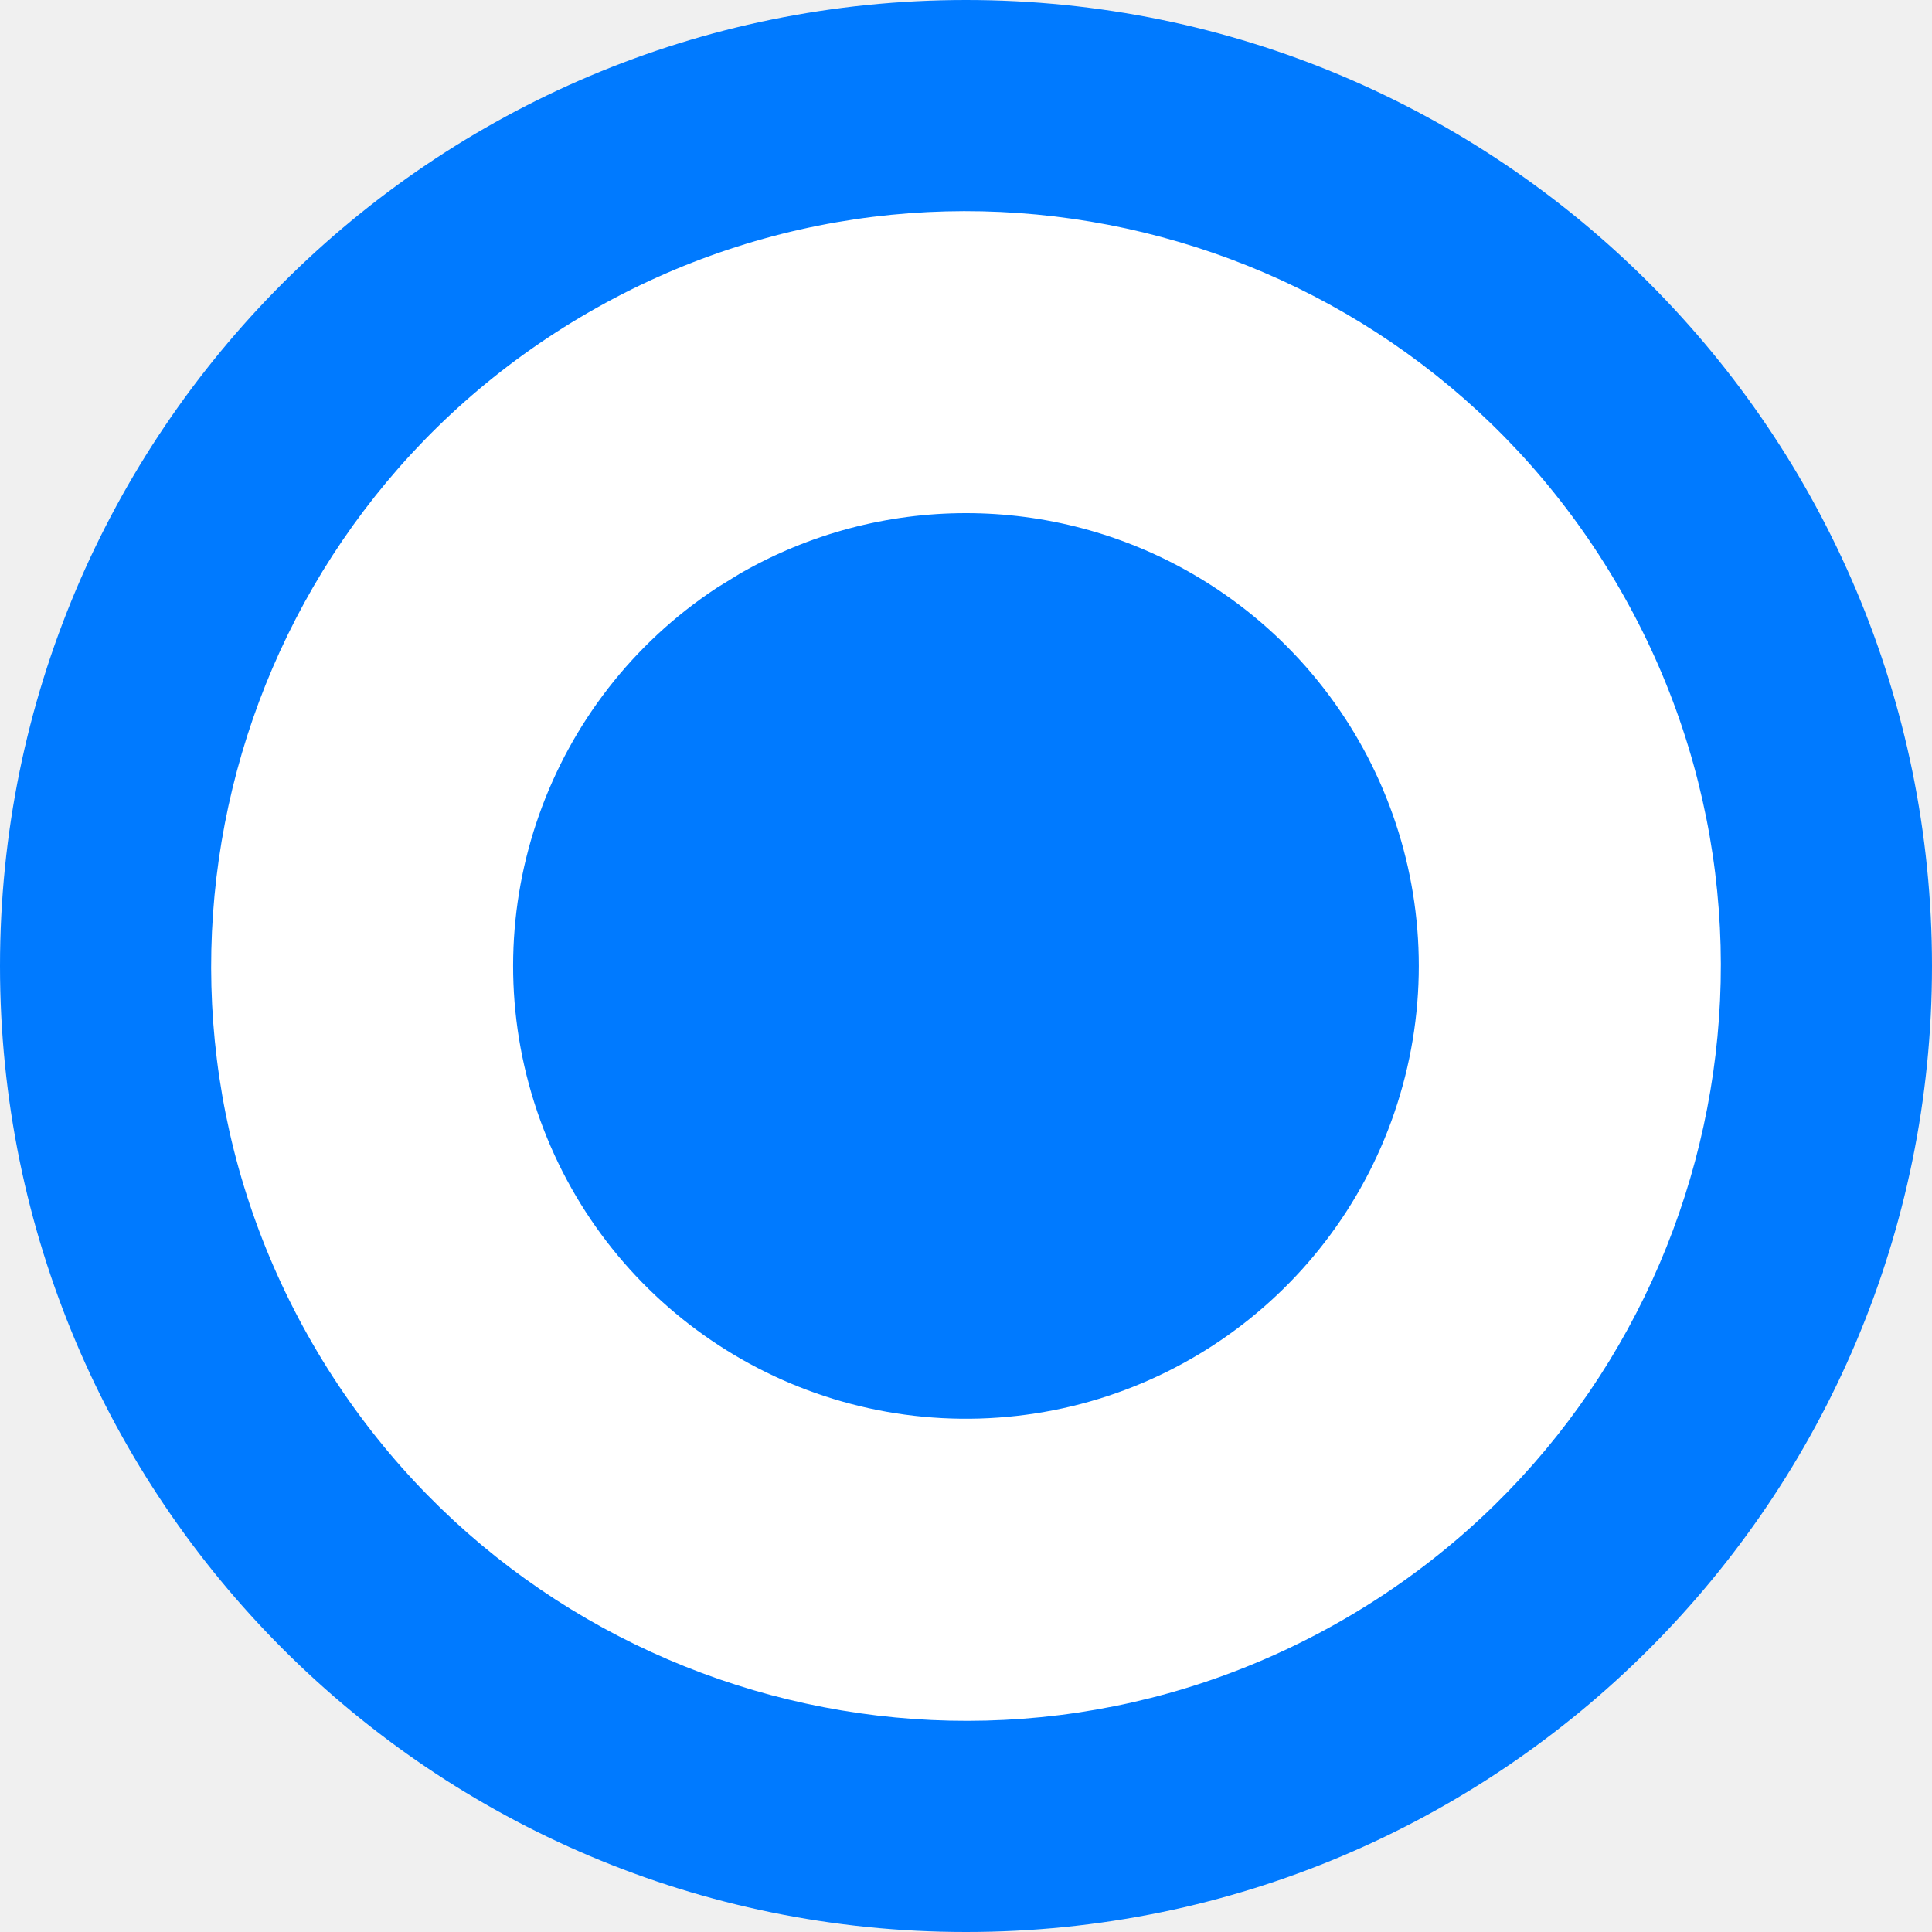
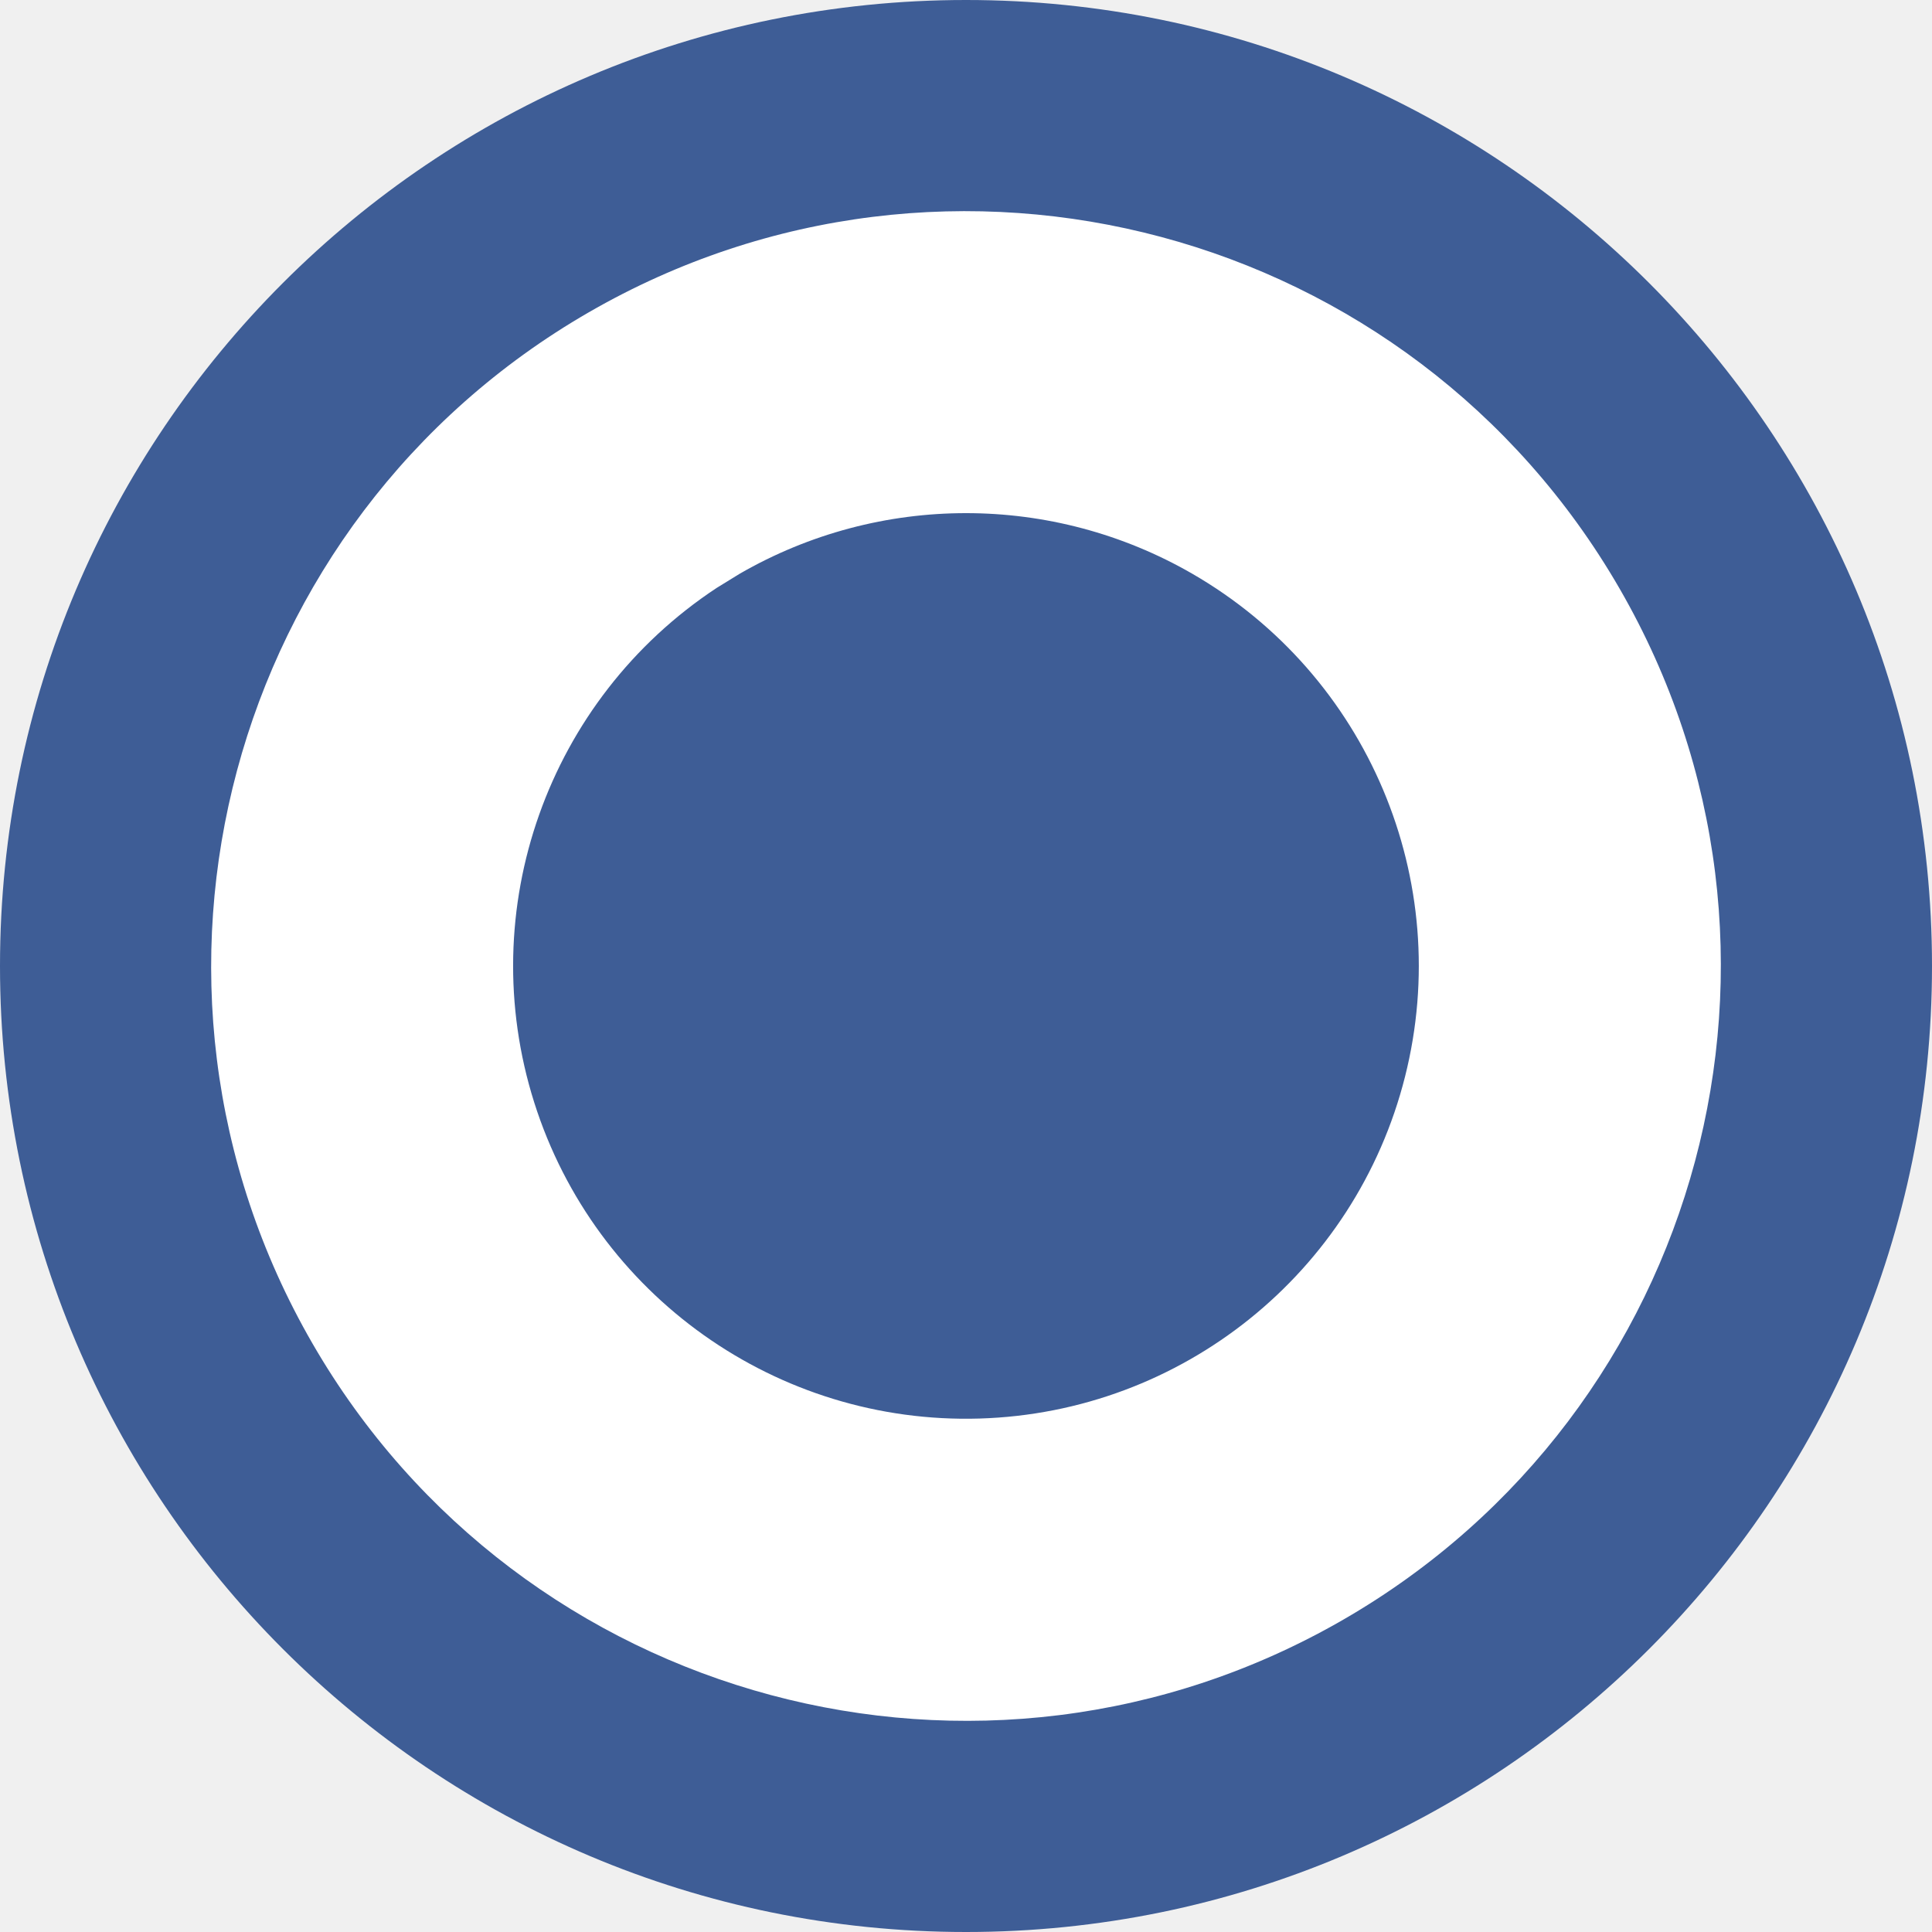
<svg xmlns="http://www.w3.org/2000/svg" t="1602486928290" class="icon" viewBox="0 0 1024 1024" version="1.1" p-id="5637" width="200" height="200">
-   <path d="M0 512a512 512 0 1 0 1024 0A512 512 0 0 0 0 512z" fill="#007AFF" p-id="5638" />
+   <path d="M0 512a512 512 0 1 0 1024 0A512 512 0 0 0 0 512z" fill="#3E5D96" p-id="5638" />
  <path d="M312 165.568a400 400 0 1 0 400 692.864 400 400 0 0 0-400-692.864z m320 138.56a240 240 0 1 1-252.16 7.488l12.16-7.488a240 240 0 0 1 240 0z" fill="#FFFFFF" p-id="5639" />
</svg>
